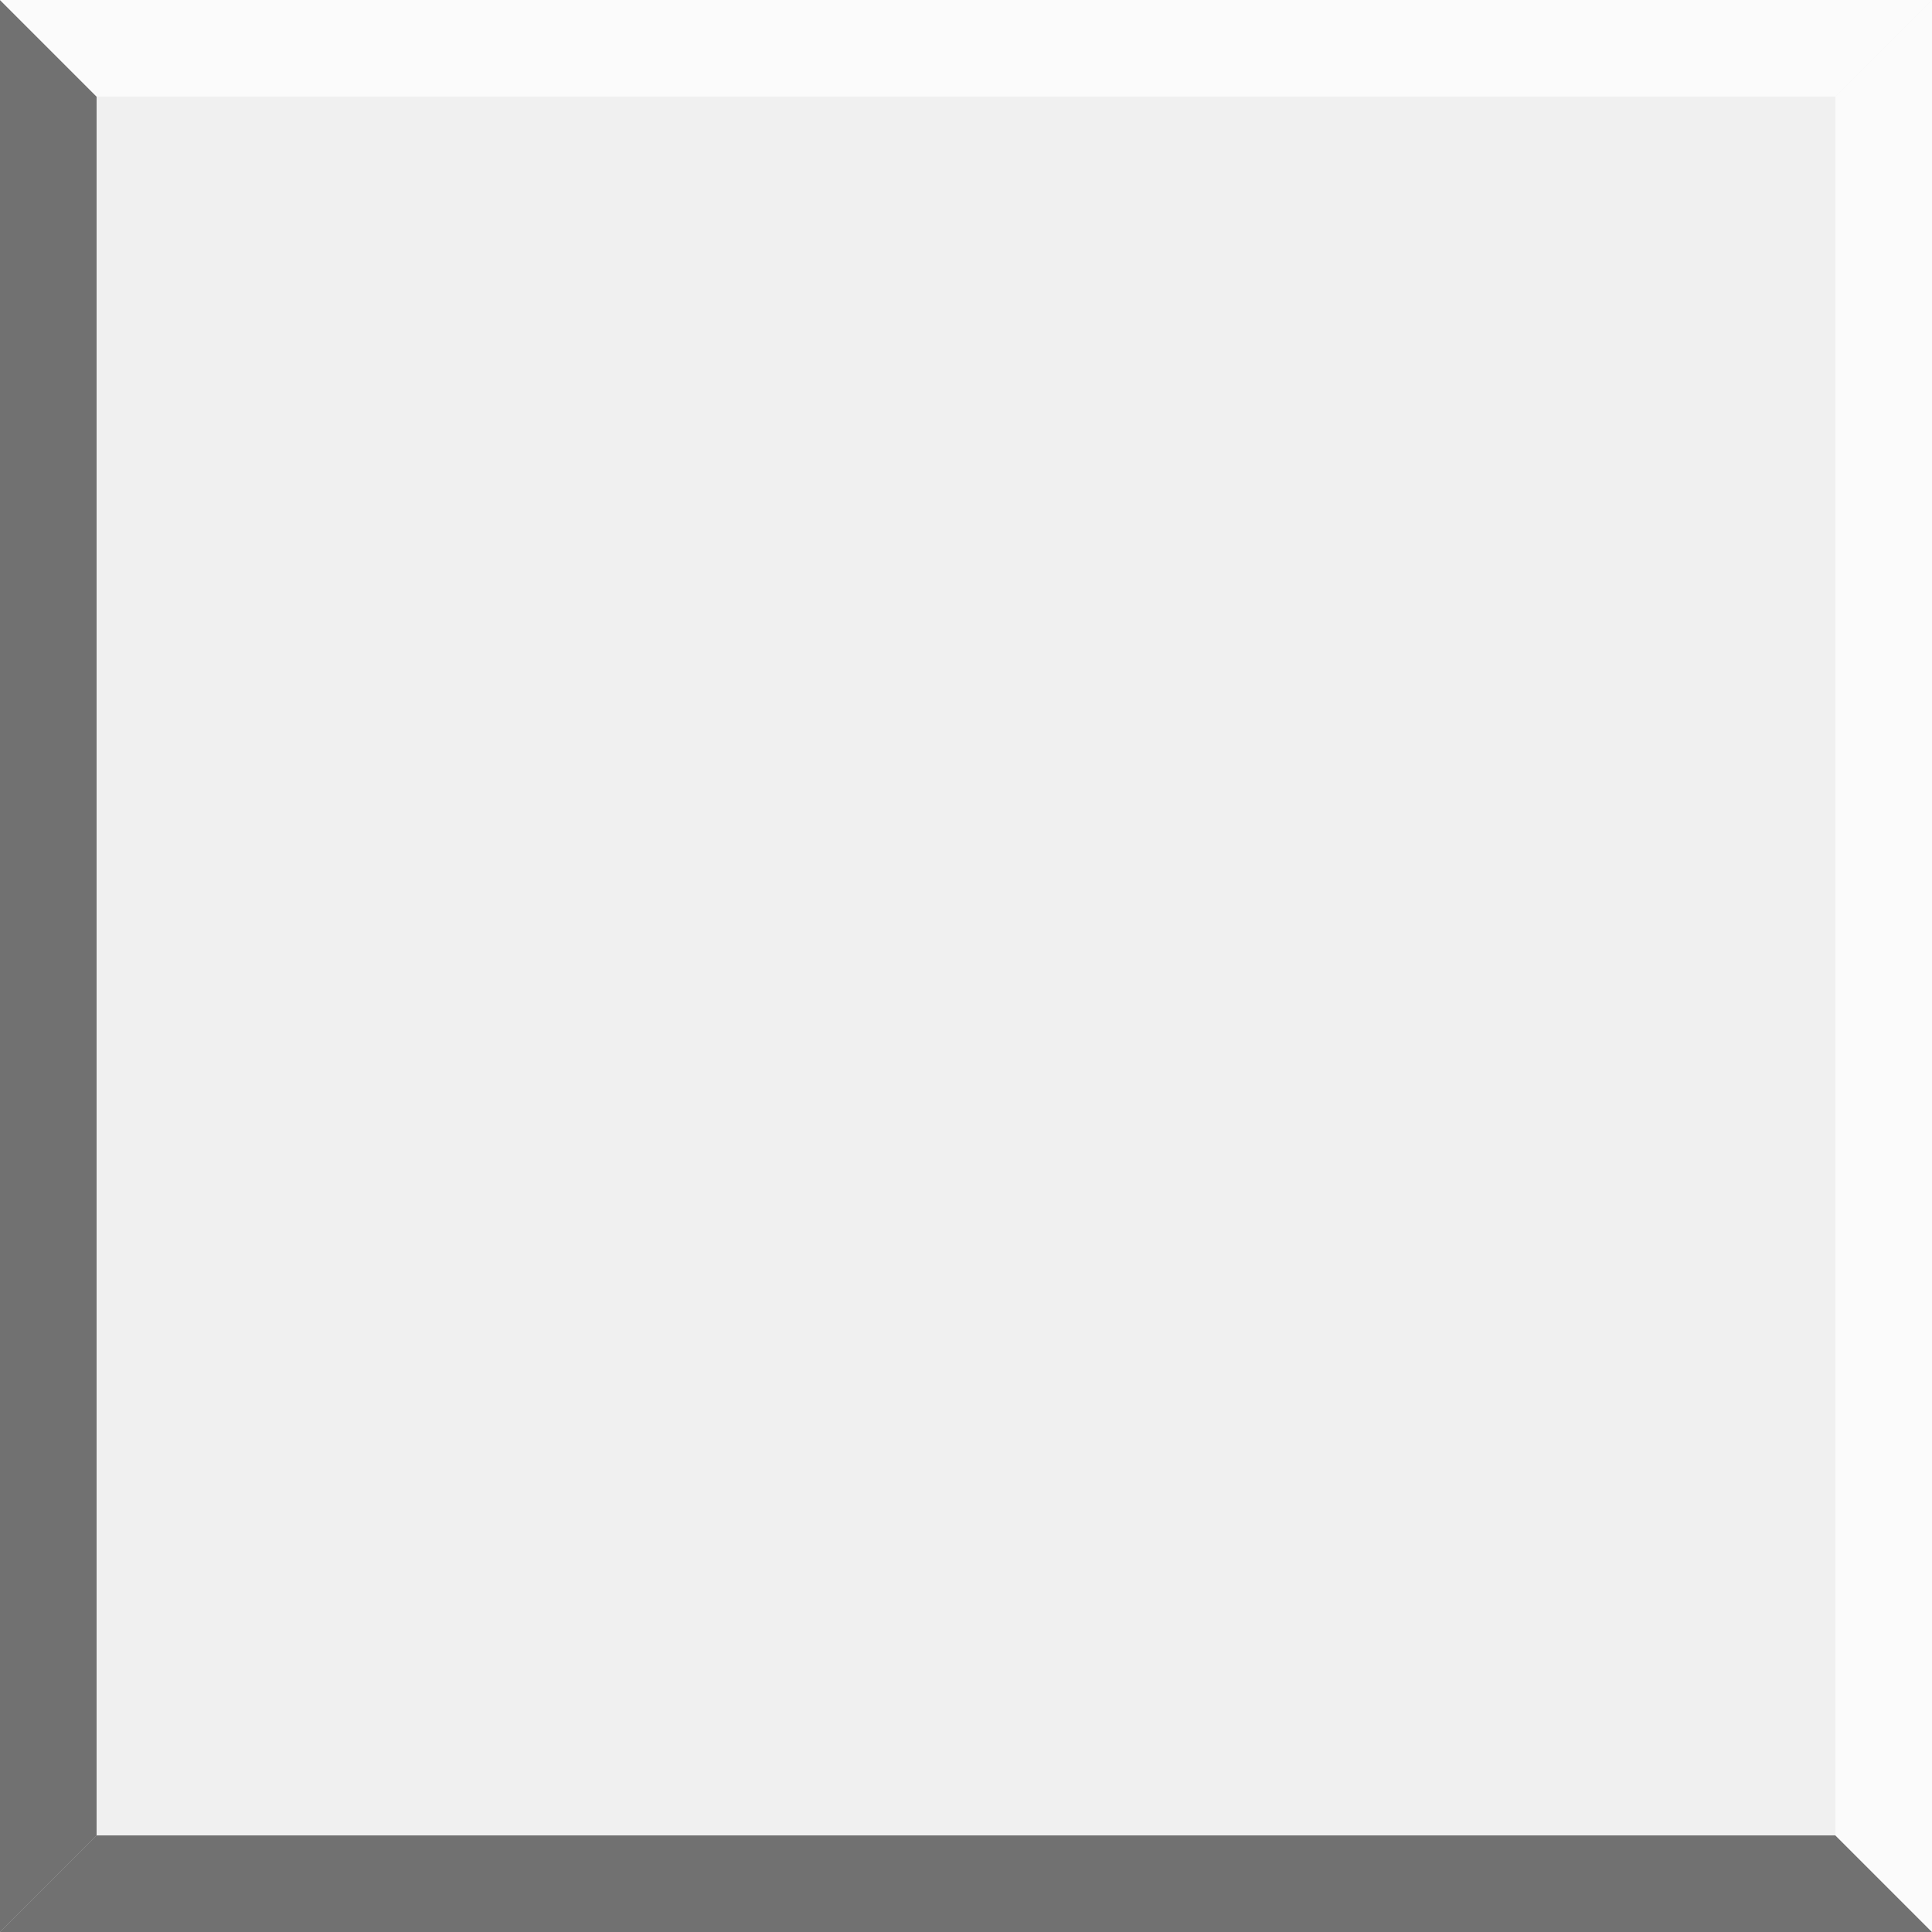
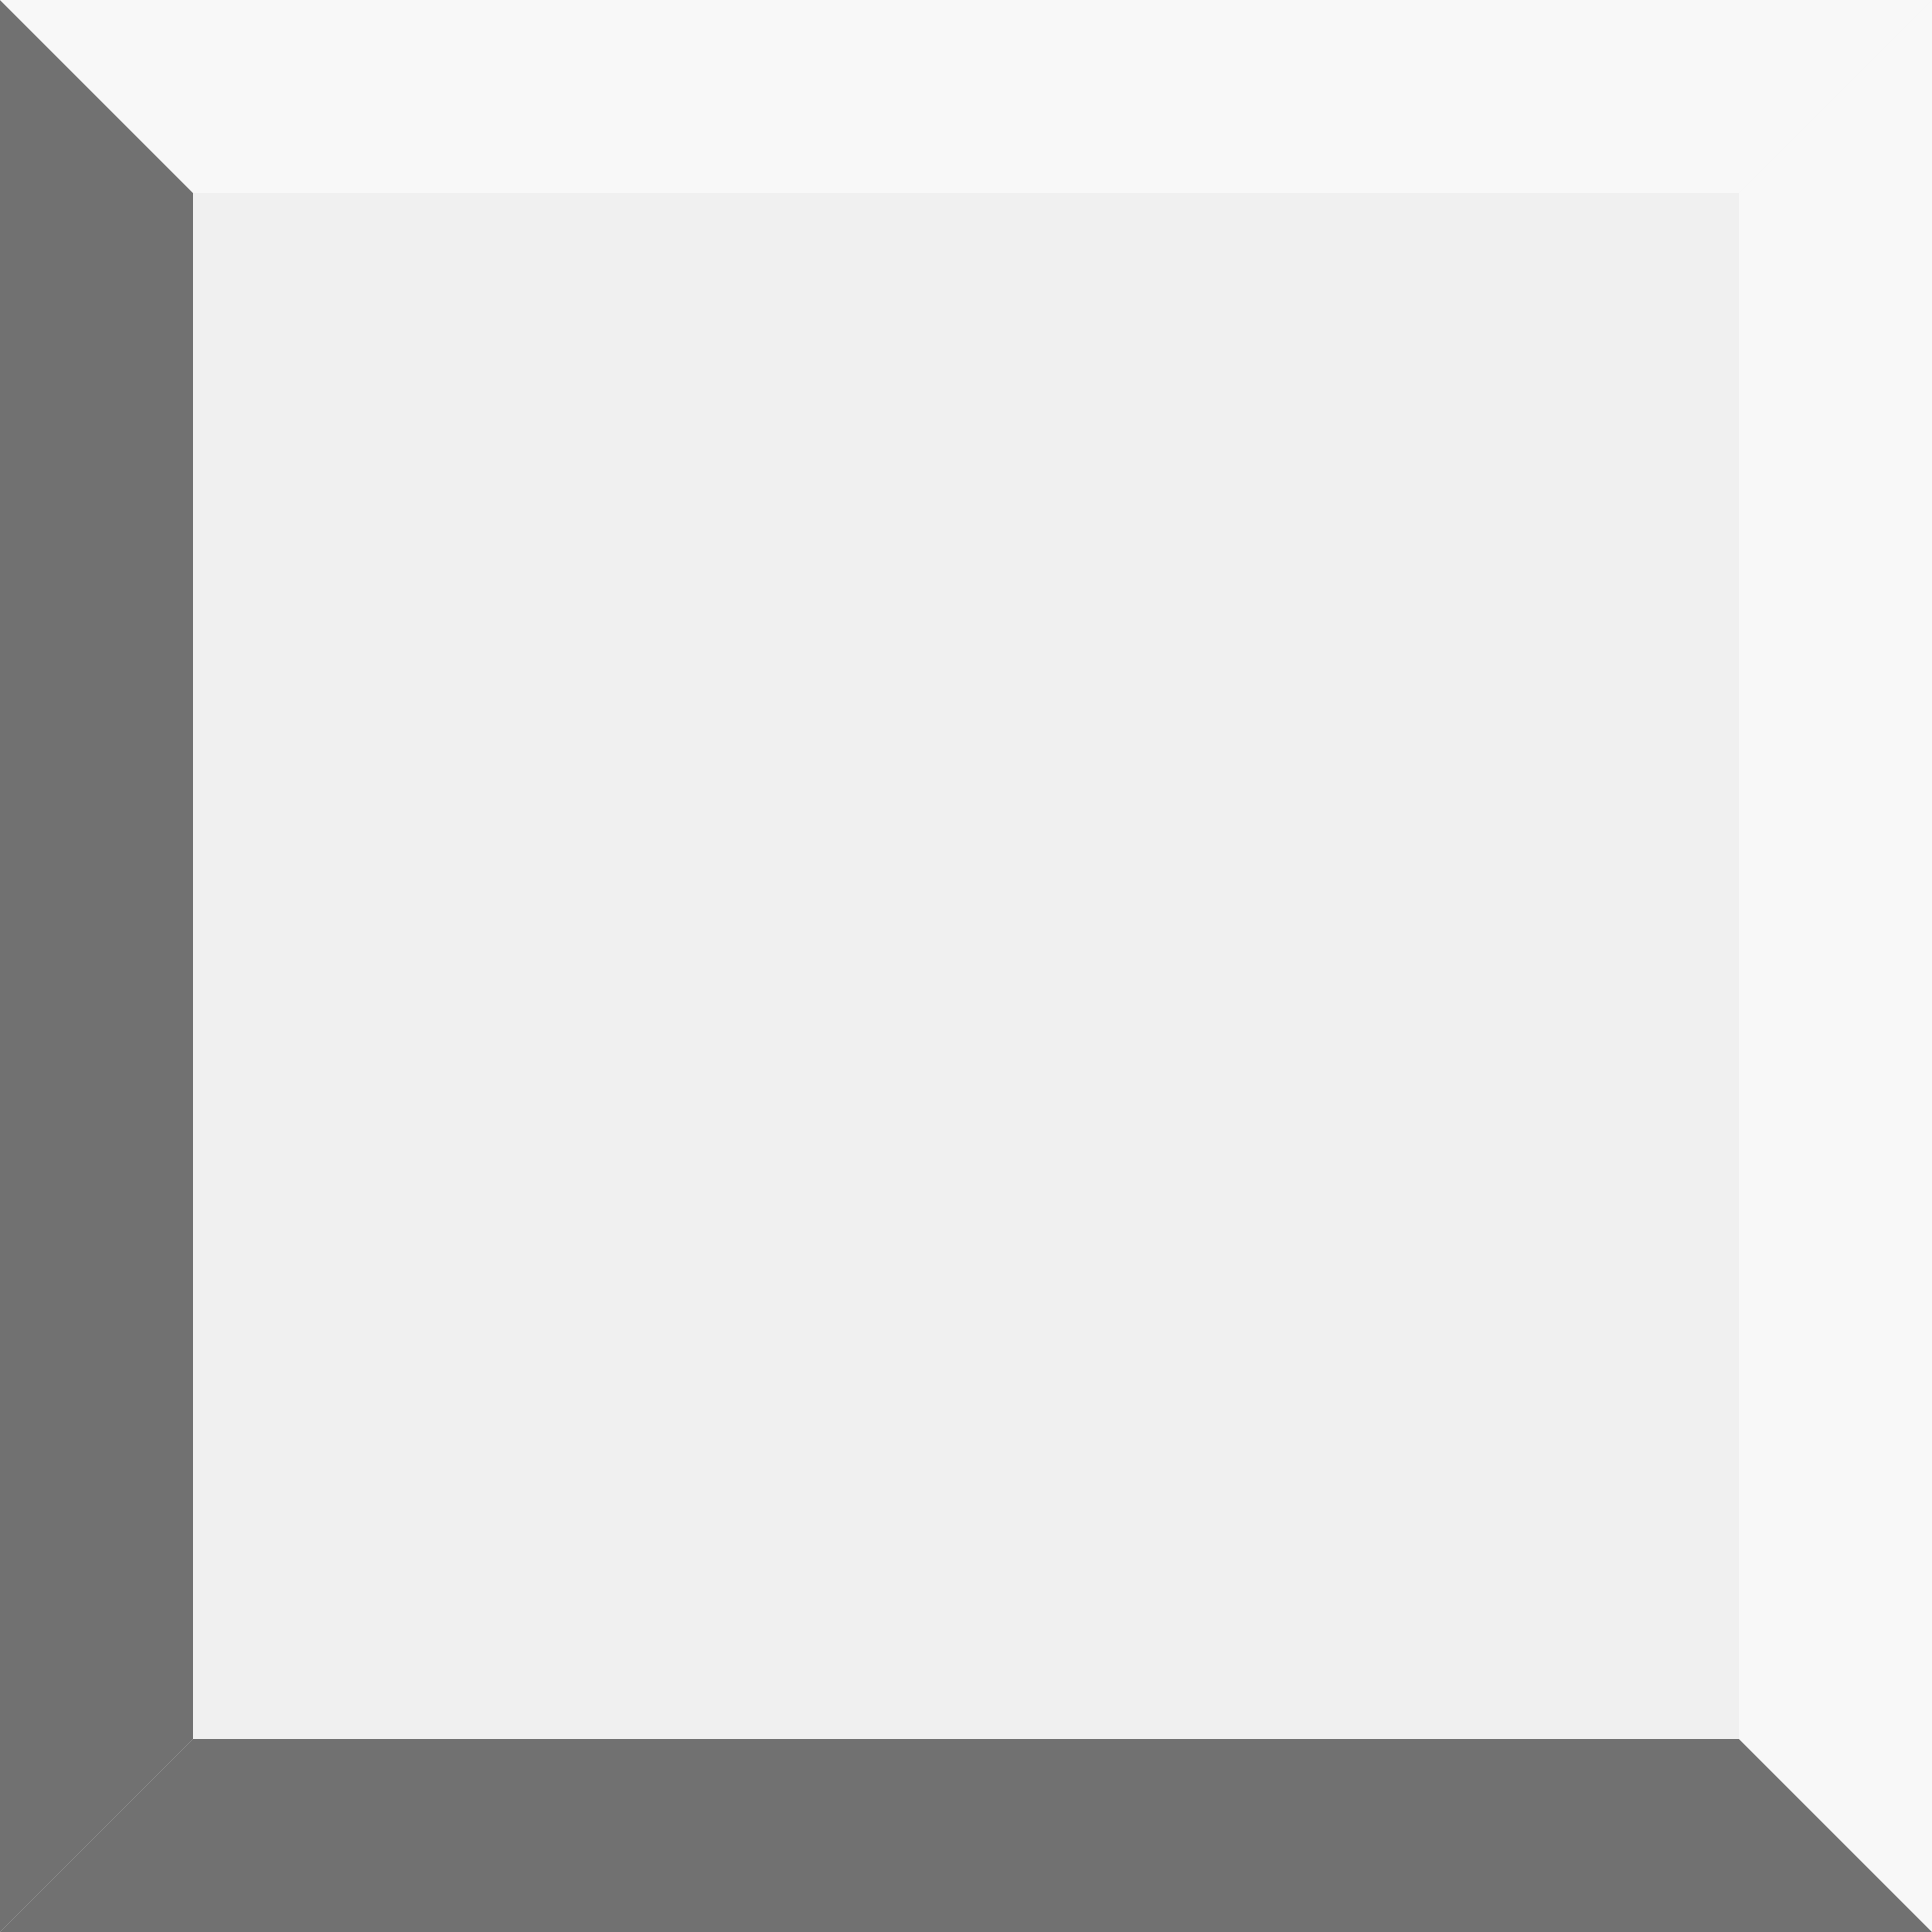
<svg xmlns="http://www.w3.org/2000/svg" width="100" height="100" viewBox="0 0 100 100" preserveAspectRatio="none">
-   <polygon style="opacity:0.7" points="0,100 5,95 5,5 0,0" fill="#3a3a3a" />
-   <polygon style="opacity:0.7" points="0,100 5,95 95,95 100,100" fill="#3a3a3a" />
-   <polygon style="opacity:0.7" points="100,0 95,5 5,5 0,0" fill="white" />
-   <polygon style="opacity:0.7" points="100,0 100,100 95,95 95,5" fill="white" />
+   <polygon style="opacity:0.7" points="0,100 10,90 10,10 0,0" fill="#3a3a3a" />
+   <polygon style="opacity:0.7" points="0,100 10,90 90,90 100,100" fill="#3a3a3a" />
+   <polygon style="opacity:0.5" points="100,0 90,10 10,10 0,0" fill="white" />
+   <polygon style="opacity:0.5" points="100,0 100,100 90,90 90,10" fill="white" />
</svg>
